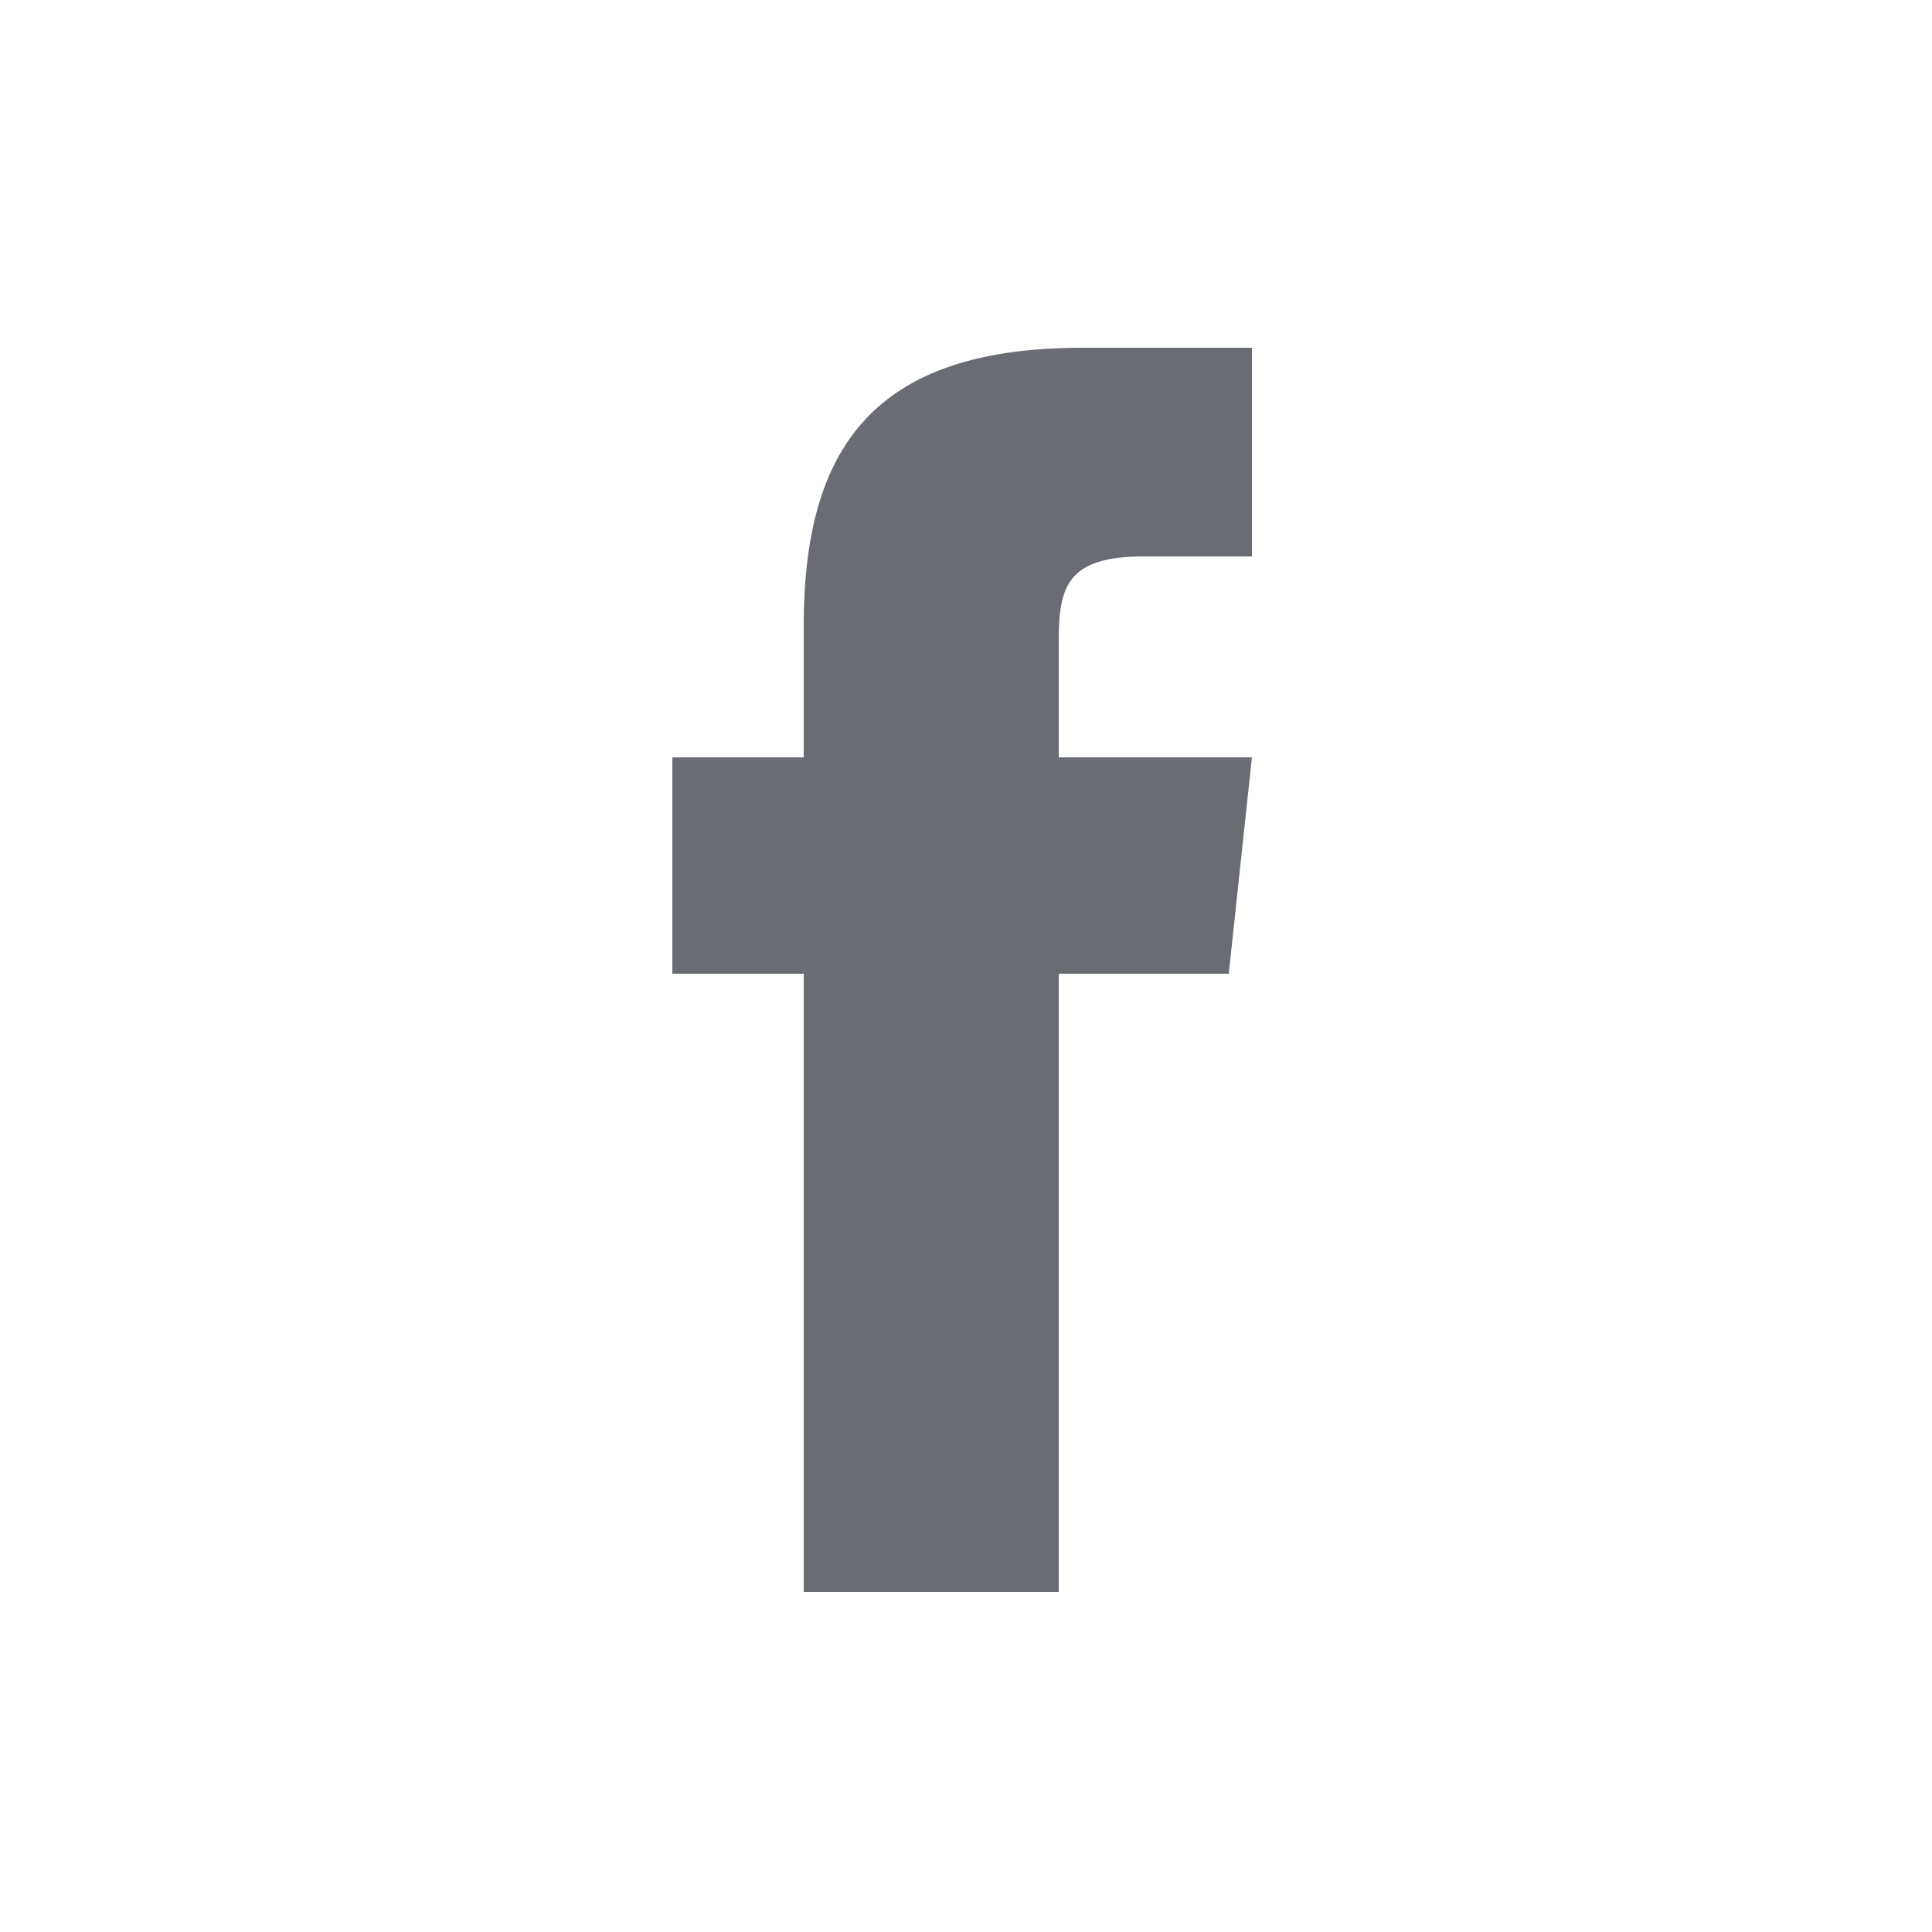
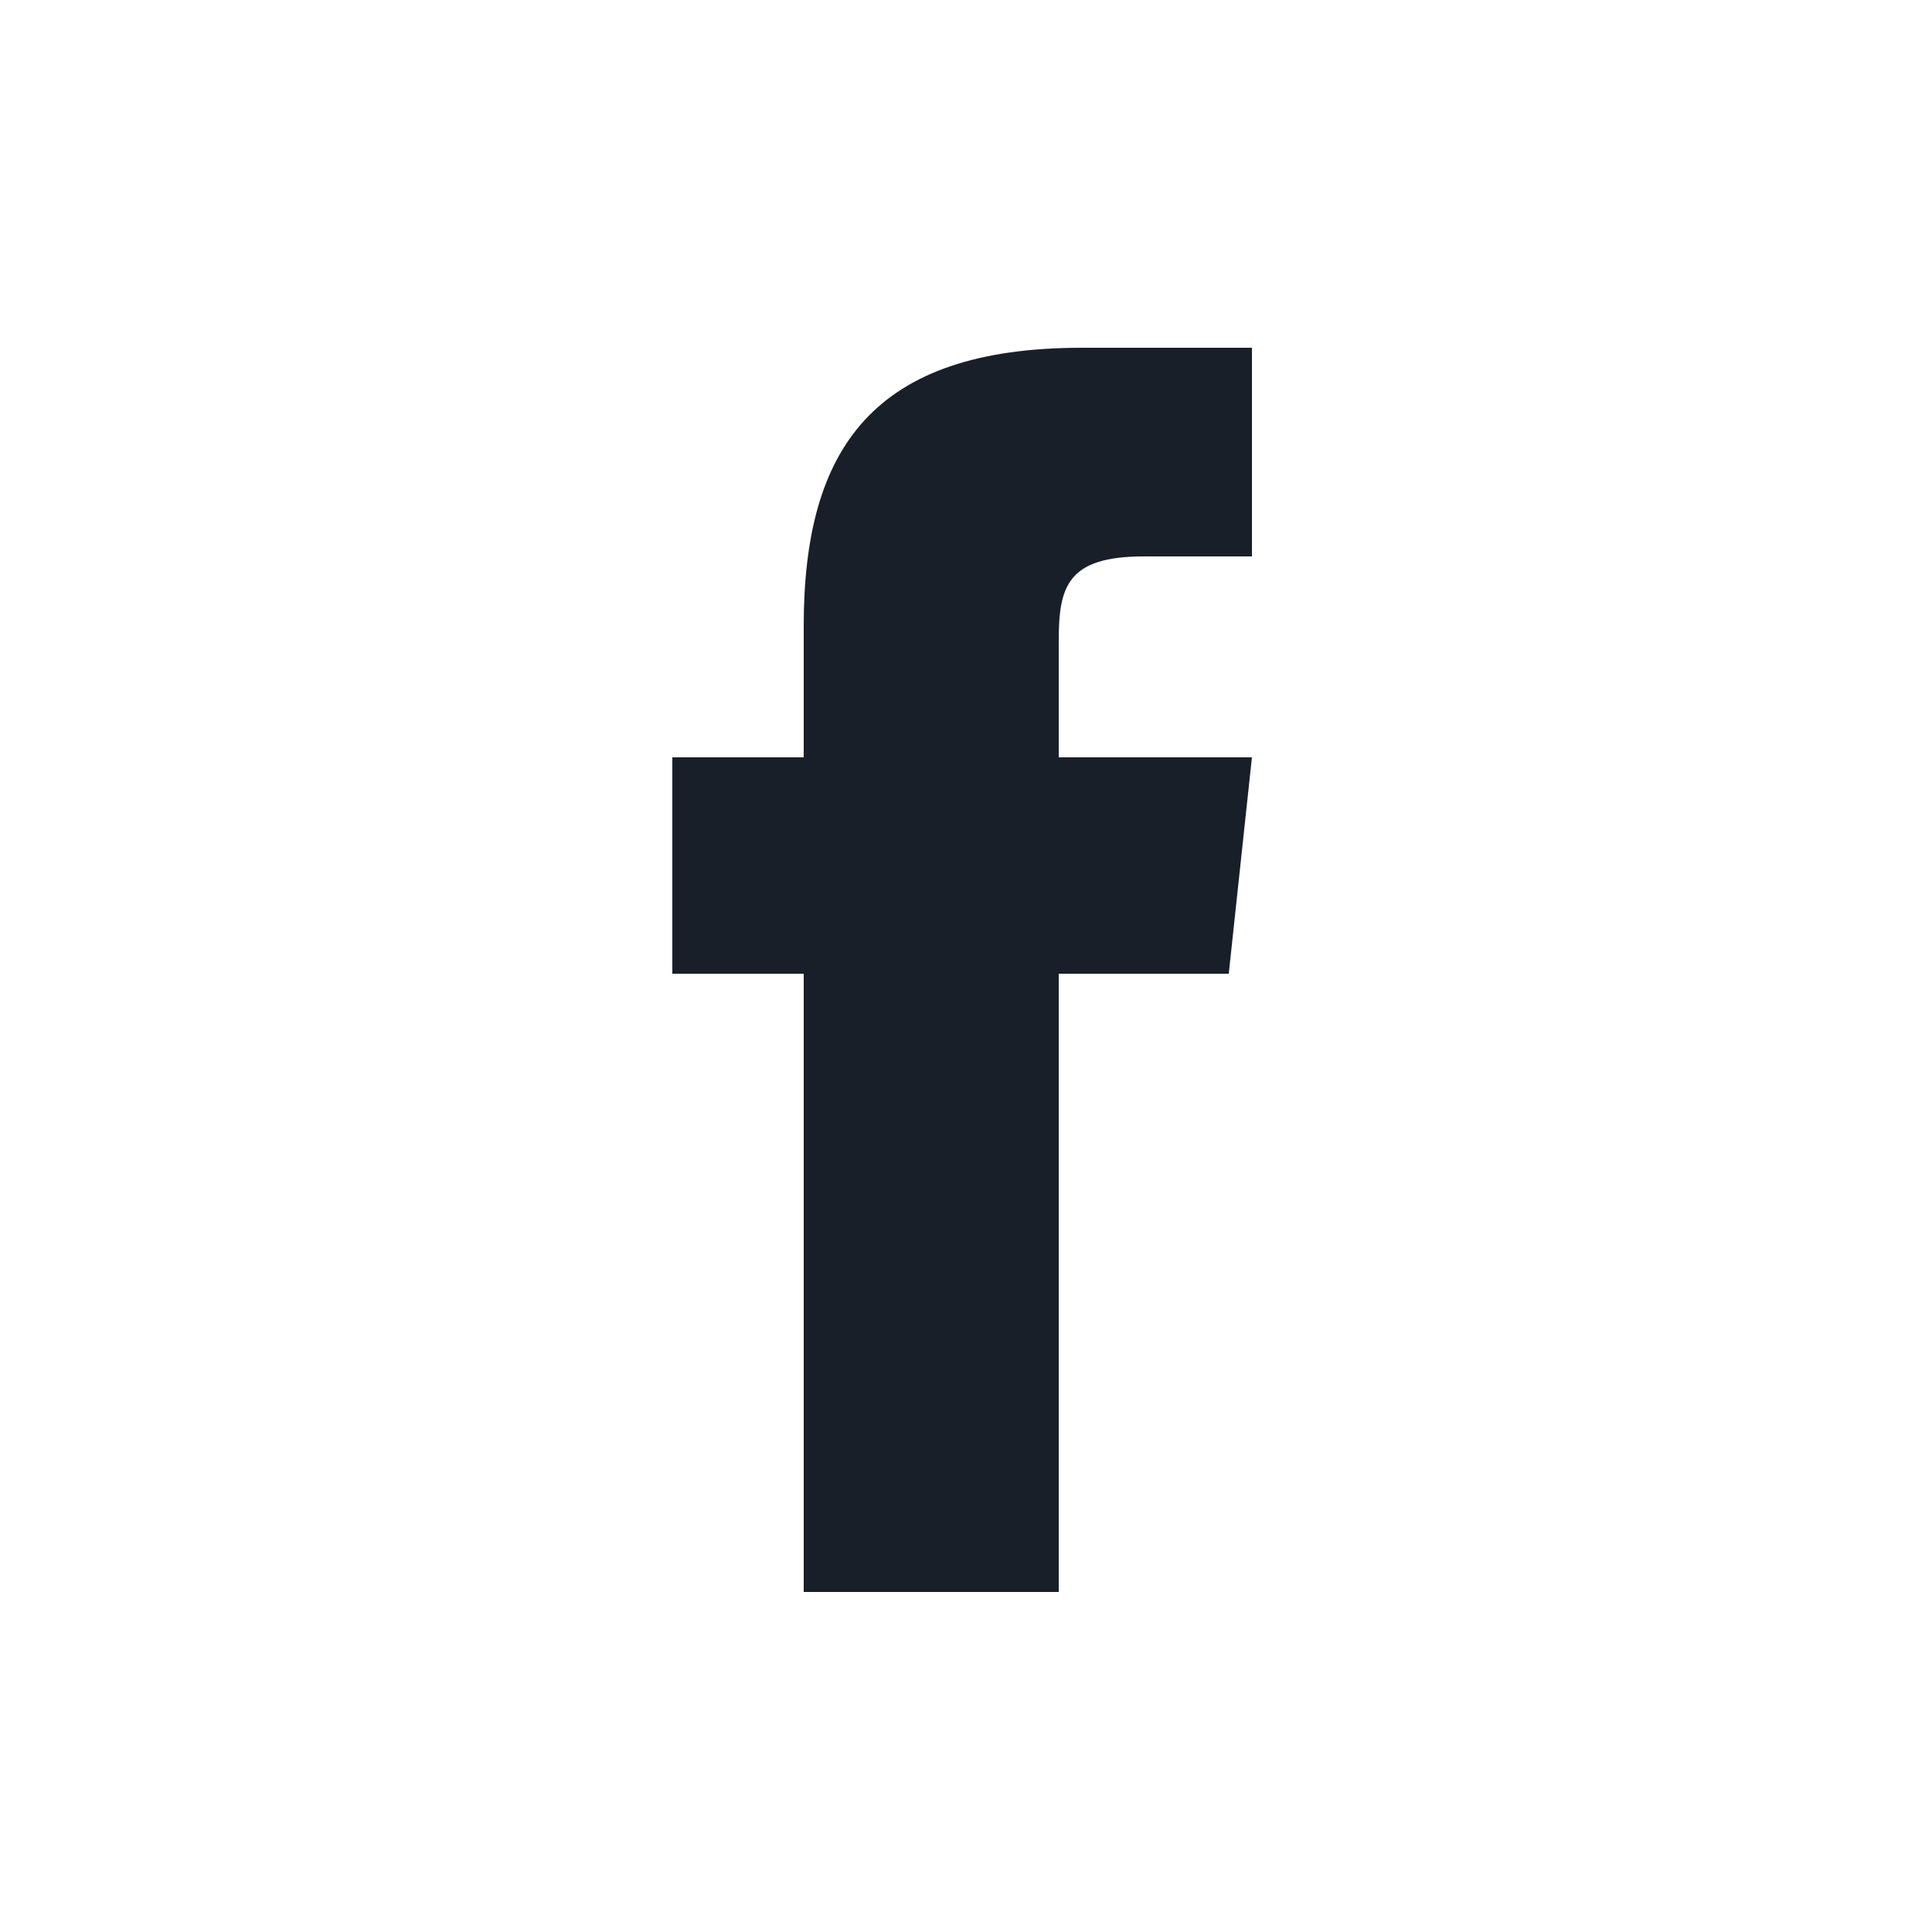
<svg xmlns="http://www.w3.org/2000/svg" version="1.1" id="Layer_1" x="0px" y="0px" viewBox="0 0 25 25" style="enable-background:new 0 0 25 25;" xml:space="preserve">
  <style type="text/css">
- 	.st0{fill:#696D73;}
+ 	.st0{fill:#191F28;}
</style>
  <g>
    <path class="st0" d="M13.7,8.3c0-0.7,0.1-1.1,1.1-1.1h1.4V4.5H14c-2.7,0-3.6,1.3-3.6,3.6v1.7H8.7v2.8h1.7v8h3.3v-8h2.2l0.3-2.8   h-2.5V8.3z" />
  </g>
</svg>
